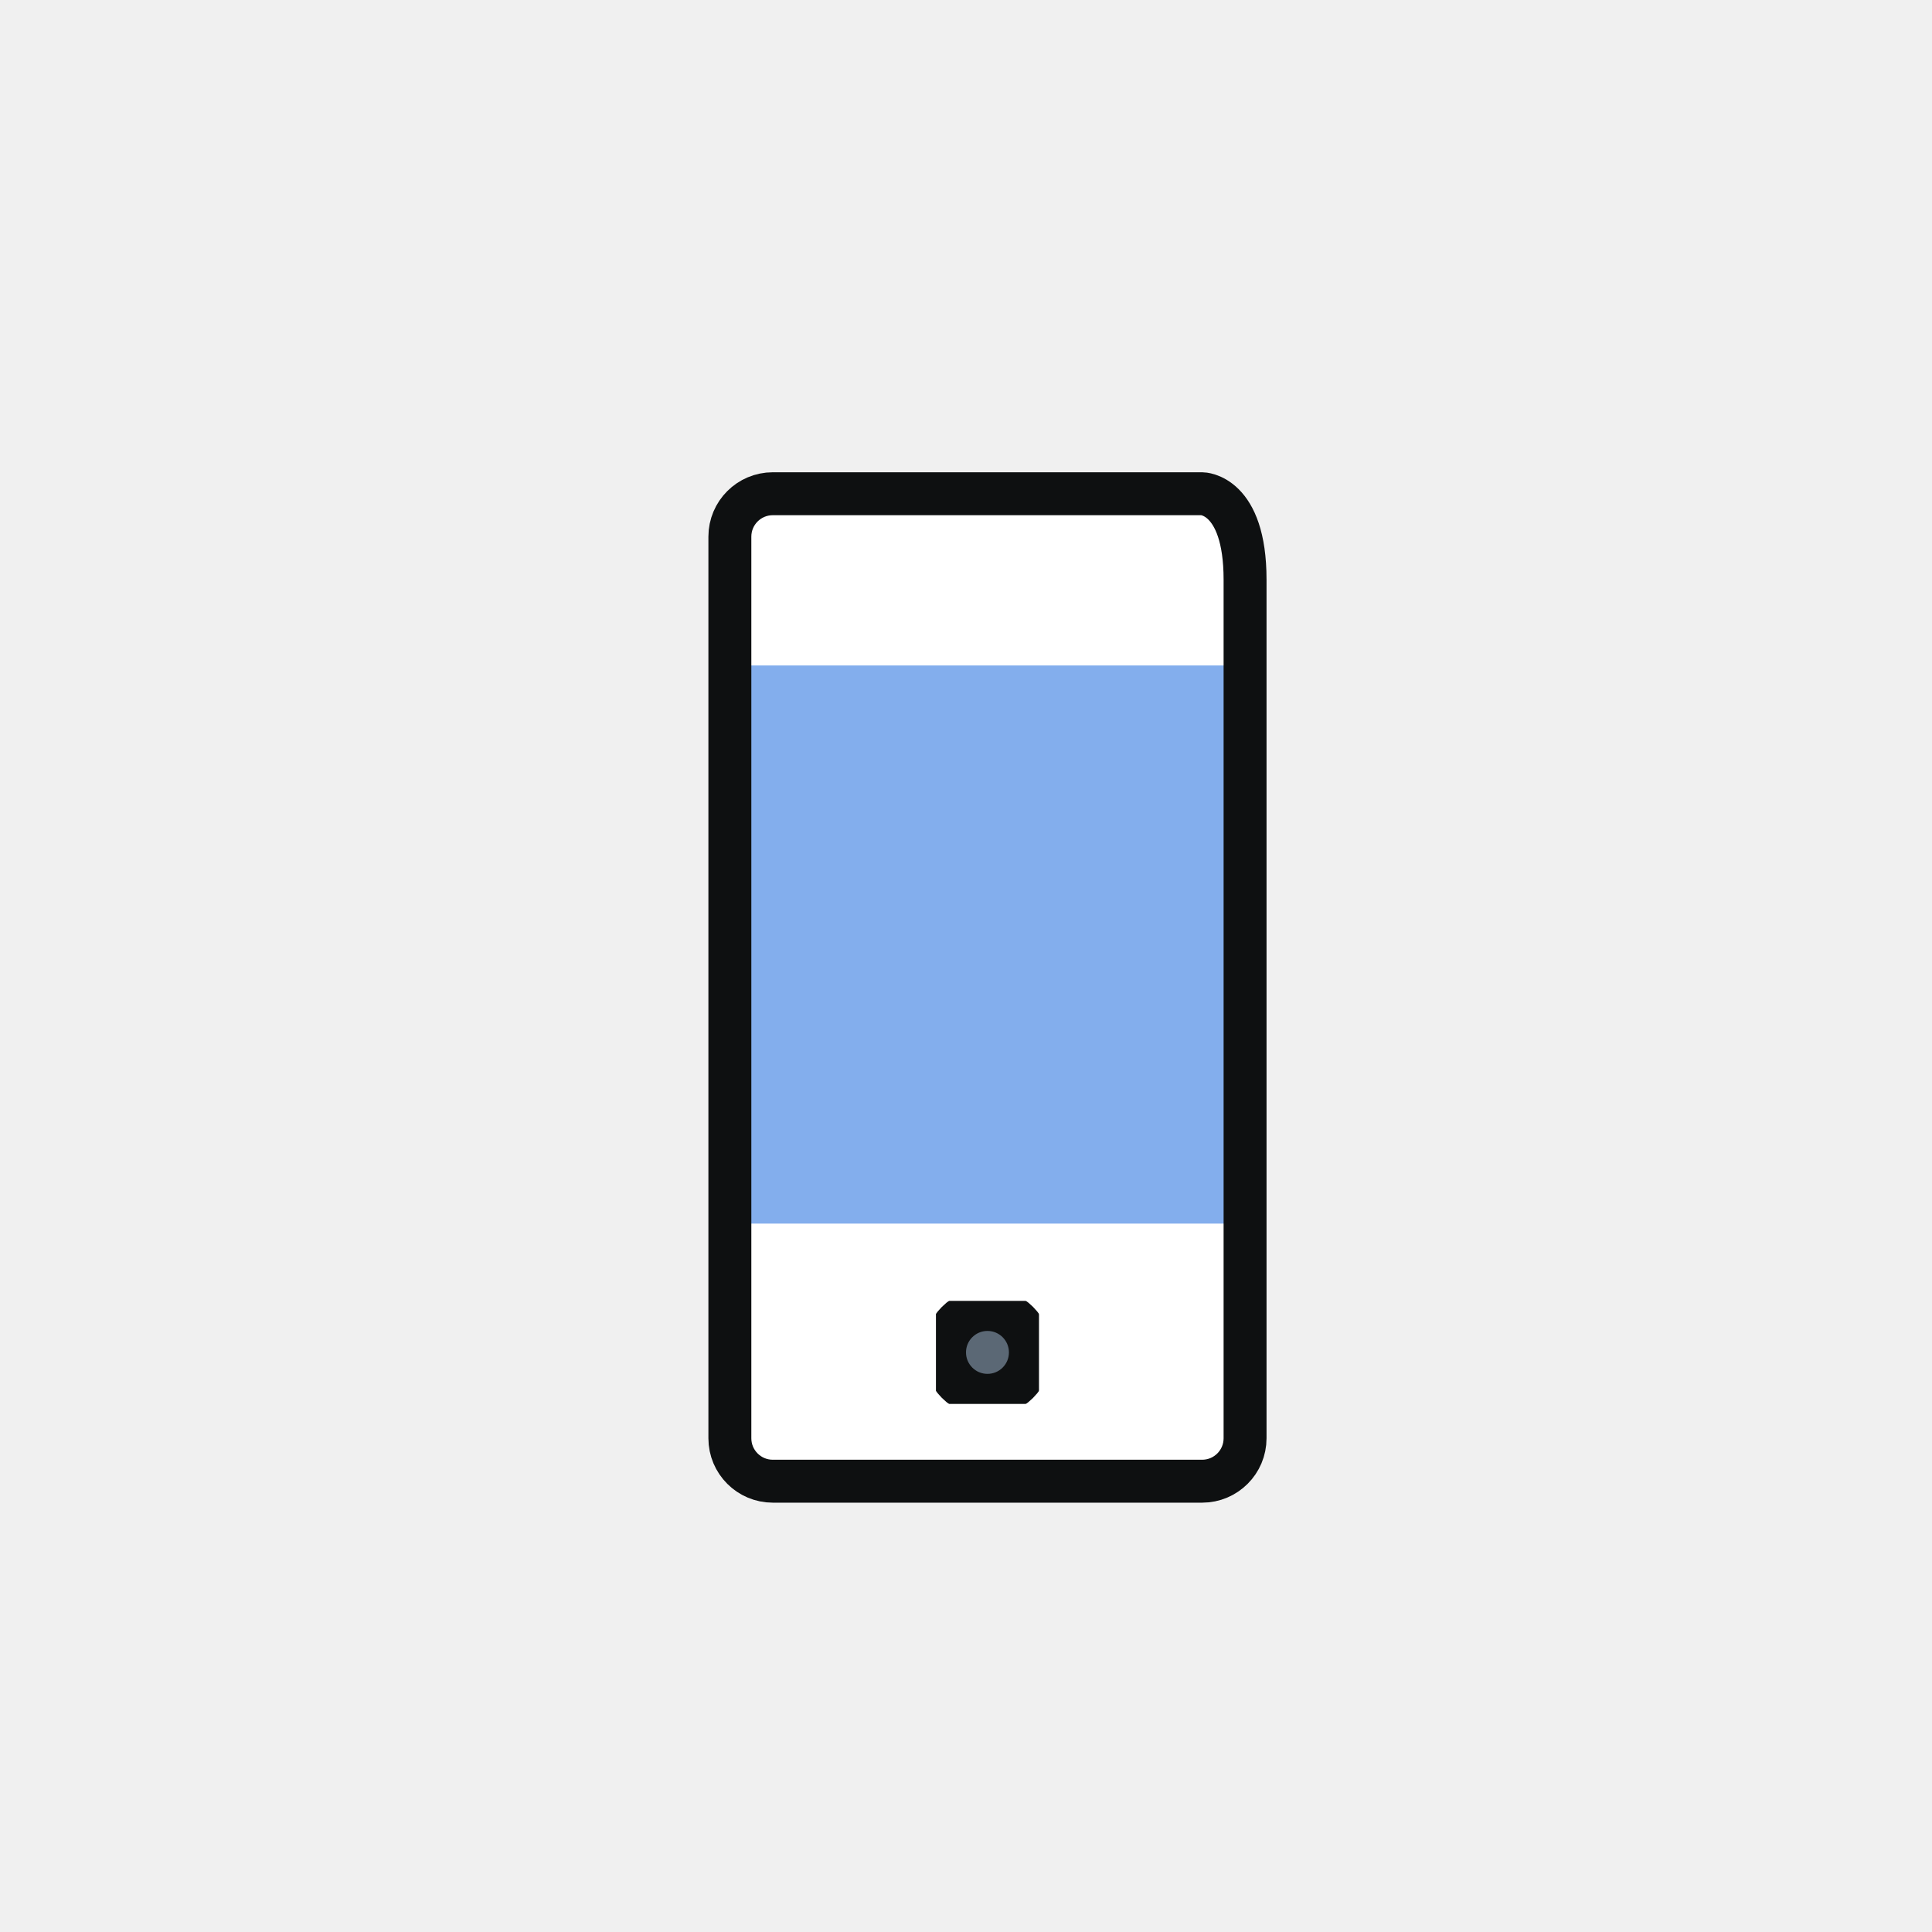
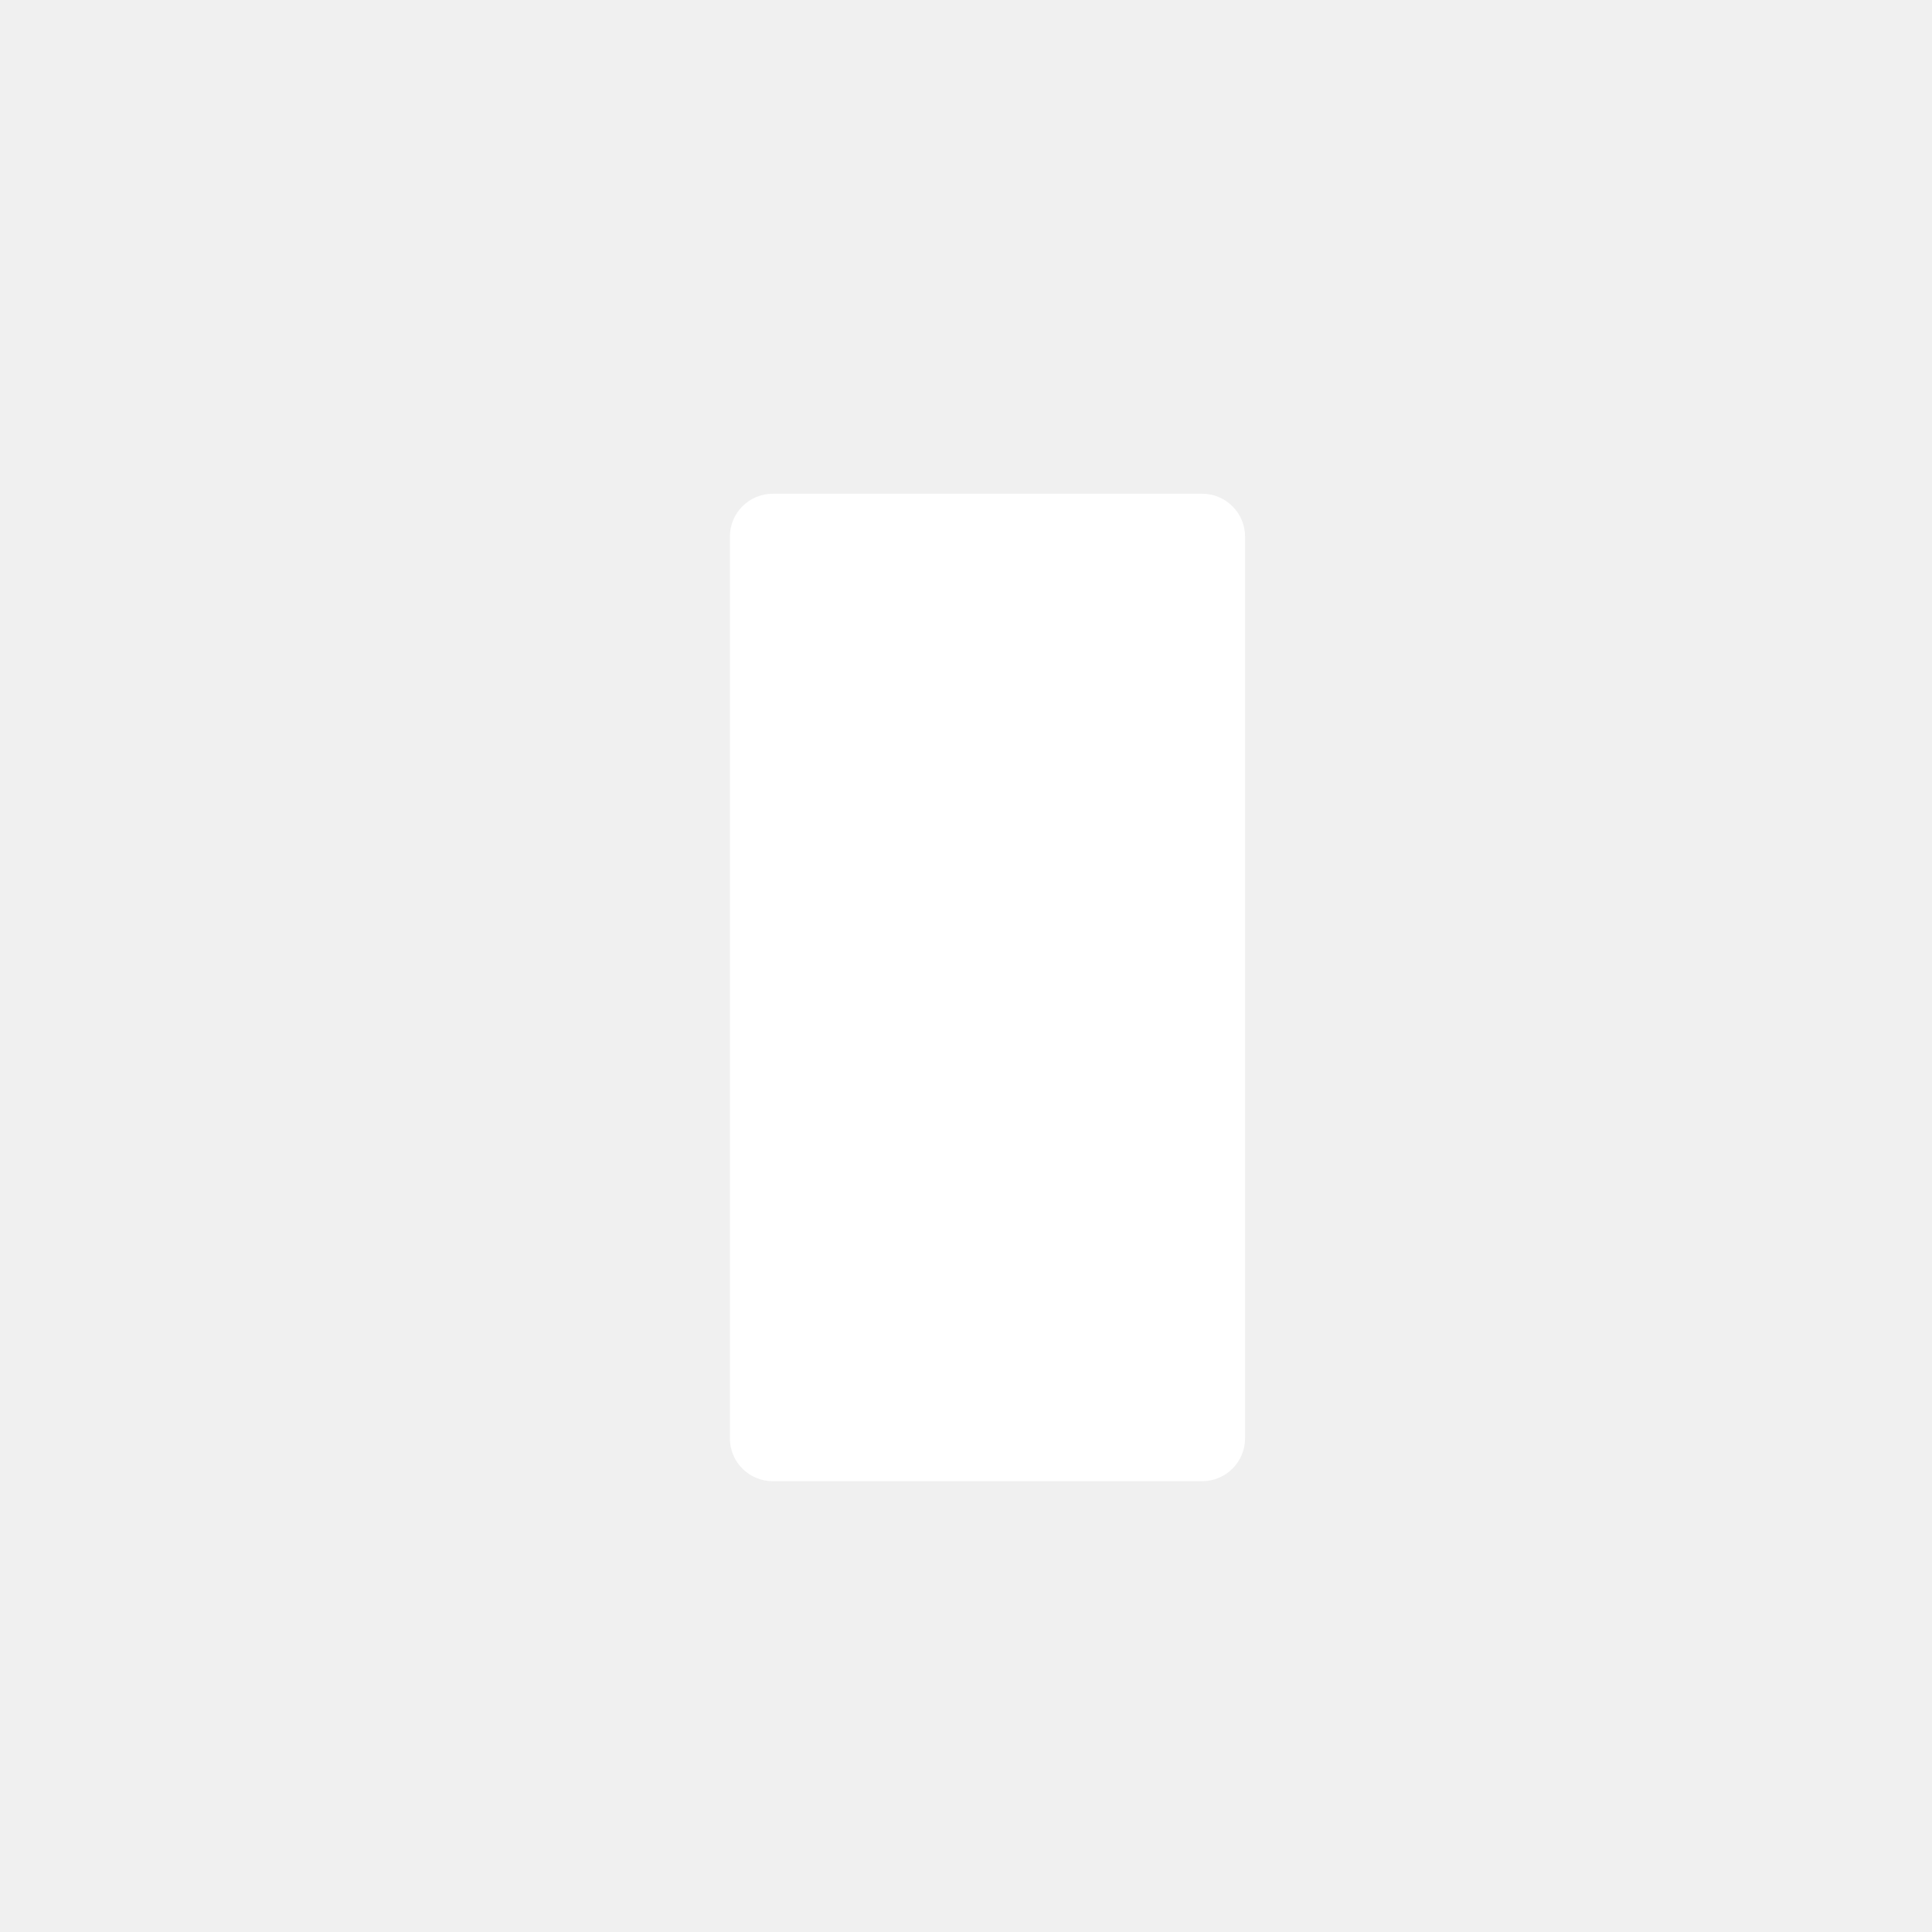
- <svg xmlns="http://www.w3.org/2000/svg" xmlns:xlink="http://www.w3.org/1999/xlink" width="90px" height="90px" viewBox="0 0 90 90" version="1.1">
-   <defs>
-     <path id="path-1" d="M0,0 L90,0 L90,90 L0,90 L0,0 Z" />
-   </defs>
-   <g id="Page-1" stroke="none" stroke-width="1" fill="none" fill-rule="evenodd">
-     <g id="bericht-uit">
-       <path d="M56,69 L36,69 C34.895,69 34,68.105 34,67 L34,25 C34,23.895 34.895,23 36,23 L56,23 C57.105,23 58,23.895 58,25 L58,67 C58,68.105 57.105,69 56,69" id="Fill-3" fill="#FFFFFF" />
-       <mask id="mask-2" fill="white">
-         <use xlink:href="#path-1" />
-       </mask>
-       <g id="Clip-6" />
-       <path d="M58,57 L34,57 L34,31 L58,31 L58,57 Z" id="Fill-5" fill="#83AEED" mask="url(#mask-2)" />
-       <path d="M58,27 L58,67 C58,68.105 57.105,69 56,69 L36,69 C34.895,69 34,68.105 34,67 L34,25 C34,23.895 34.895,23 36,23 L48,23 L56,23 C56,23 58,23 58,27 L58,27 Z" id="Stroke-7" stroke="#0E1011" stroke-width="2" stroke-linecap="round" stroke-linejoin="round" mask="url(#mask-2)" />
-       <path d="M58,57 L34,57" id="Stroke-8" stroke="#0E1011" stroke-width="2" stroke-linecap="round" stroke-linejoin="round" mask="url(#mask-2)" />
-       <path d="M34,31 L57,31" id="Stroke-9" stroke="#0E1011" stroke-width="2" stroke-linecap="round" stroke-linejoin="round" mask="url(#mask-2)" />
-       <path d="M44,27 L48,27" id="Stroke-10" stroke="#0E1011" stroke-width="2" stroke-linecap="round" stroke-linejoin="round" mask="url(#mask-2)" />
-       <path d="M48,63 C48,64.105 47.105,65 46,65 C44.895,65 44,64.105 44,63 C44,61.895 44.895,61 46,61 C47.105,61 48,61.895 48,63" id="Fill-11" fill="#5B6875" mask="url(#mask-2)" />
-       <path d="M48,63 C48,64.105 47.105,65 46,65 C44.895,65 44,64.105 44,63 C44,61.895 44.895,61 46,61 C47.105,61 48,61.895 48,63 L48,63 Z" id="Stroke-12" stroke="#0E1011" stroke-width="2" stroke-linecap="round" stroke-linejoin="round" mask="url(#mask-2)" />
+ <svg xmlns="http://www.w3.org/2000/svg" height="90" viewBox="0 0 90 90" width="90">
+   <mask id="a" fill="#fff">
+     <path d="m0 0h90v90h-90z" fill="none" />
+   </mask>
+   <g fill="none" fill-rule="evenodd">
+     <path d="m56 69h-20c-1.105 0-2-.895-2-2v-42c0-1.105.895-2 2-2h20c1.105 0 2 .895 2 2v42c0 1.105-.895 2-2 2" fill="#fff" />
+     <path d="m58 57h-24v-26h24z" fill="#83aeed" mask="url(#a)" />
+     <g stroke="#0e1011" stroke-linecap="round" stroke-linejoin="round" stroke-width="2">
+       <path d="m58 27v40c0 1.105-.895 2-2 2h-20c-1.105 0-2-.895-2-2v-42c0-1.105.895-2 2-2h12 8s2 0 2 4z" mask="url(#a)" />
+       <path d="m58 57h-24" mask="url(#a)" />
+       <path d="m34 31h23" mask="url(#a)" />
+       <path d="m44 27h4" mask="url(#a)" />
    </g>
+     <path d="m48 63c0 1.105-.895 2-2 2s-2-.895-2-2 .895-2 2-2 2 .895 2 2" fill="#5b6875" mask="url(#a)" />
+     <path d="m48 63c0 1.105-.895 2-2 2s-2-.895-2-2 .895-2 2-2 2 .895 2 2z" mask="url(#a)" stroke="#0e1011" stroke-linecap="round" stroke-linejoin="round" stroke-width="2" />
  </g>
</svg>
